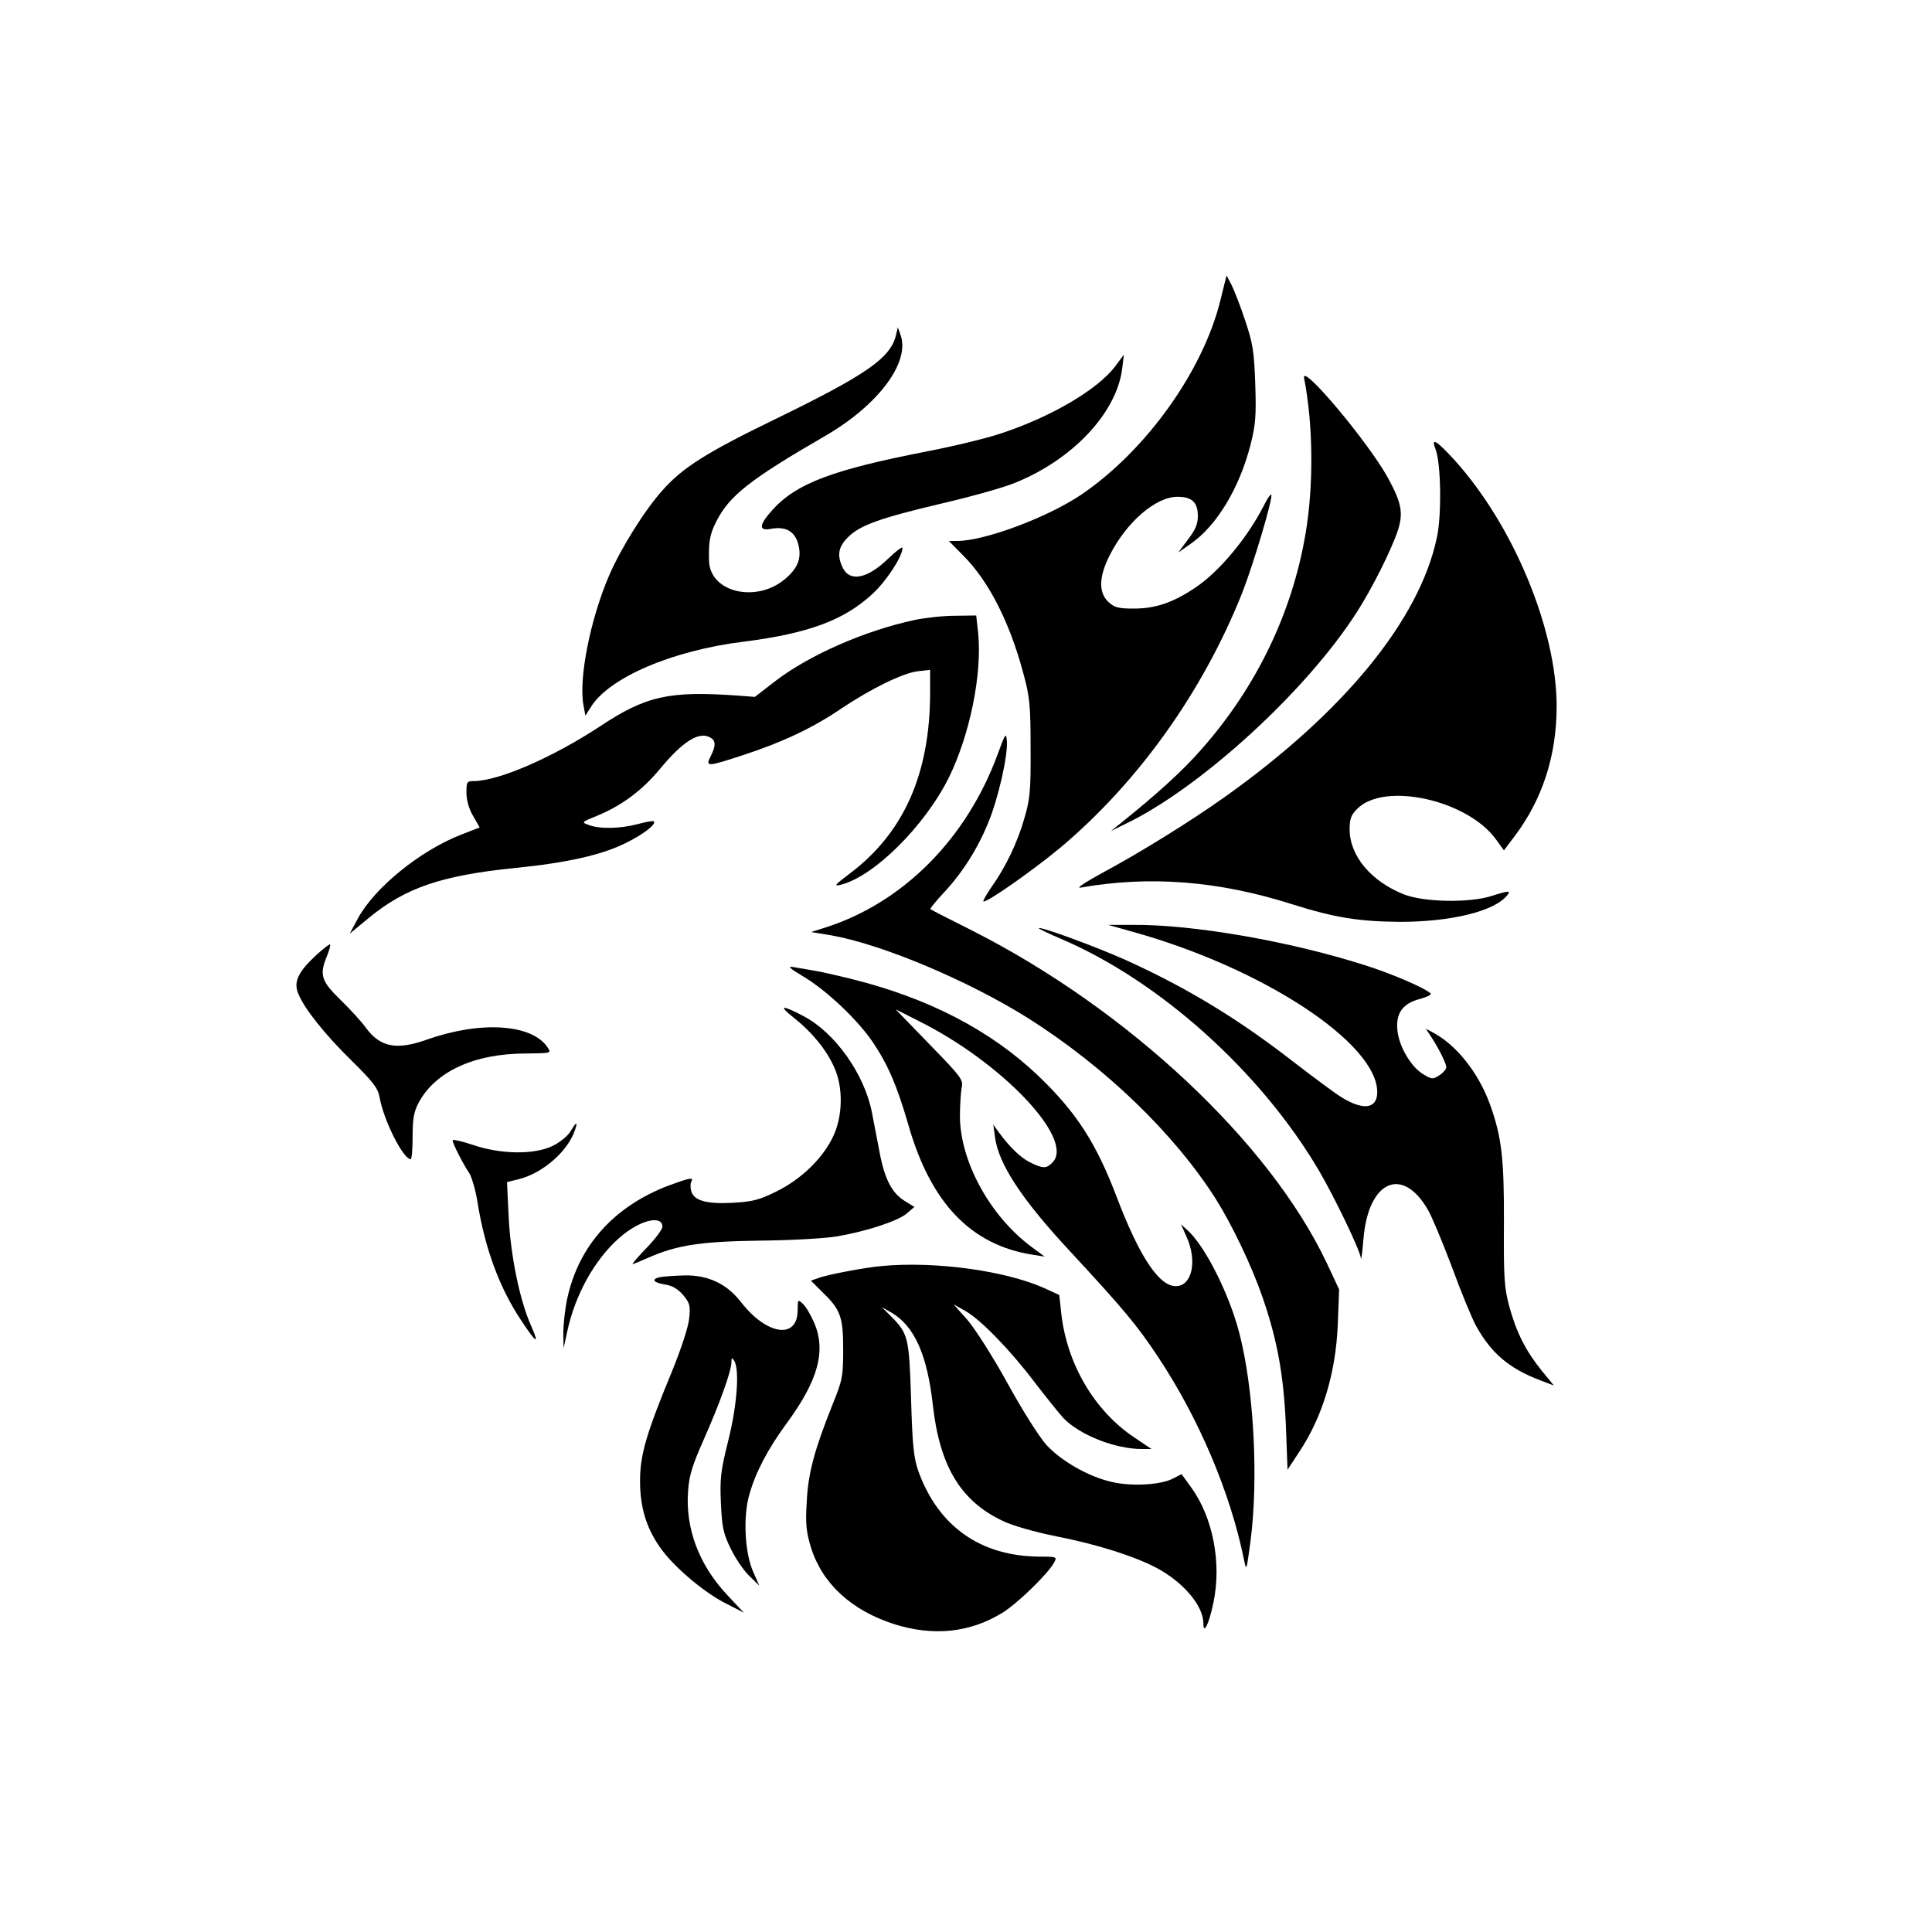
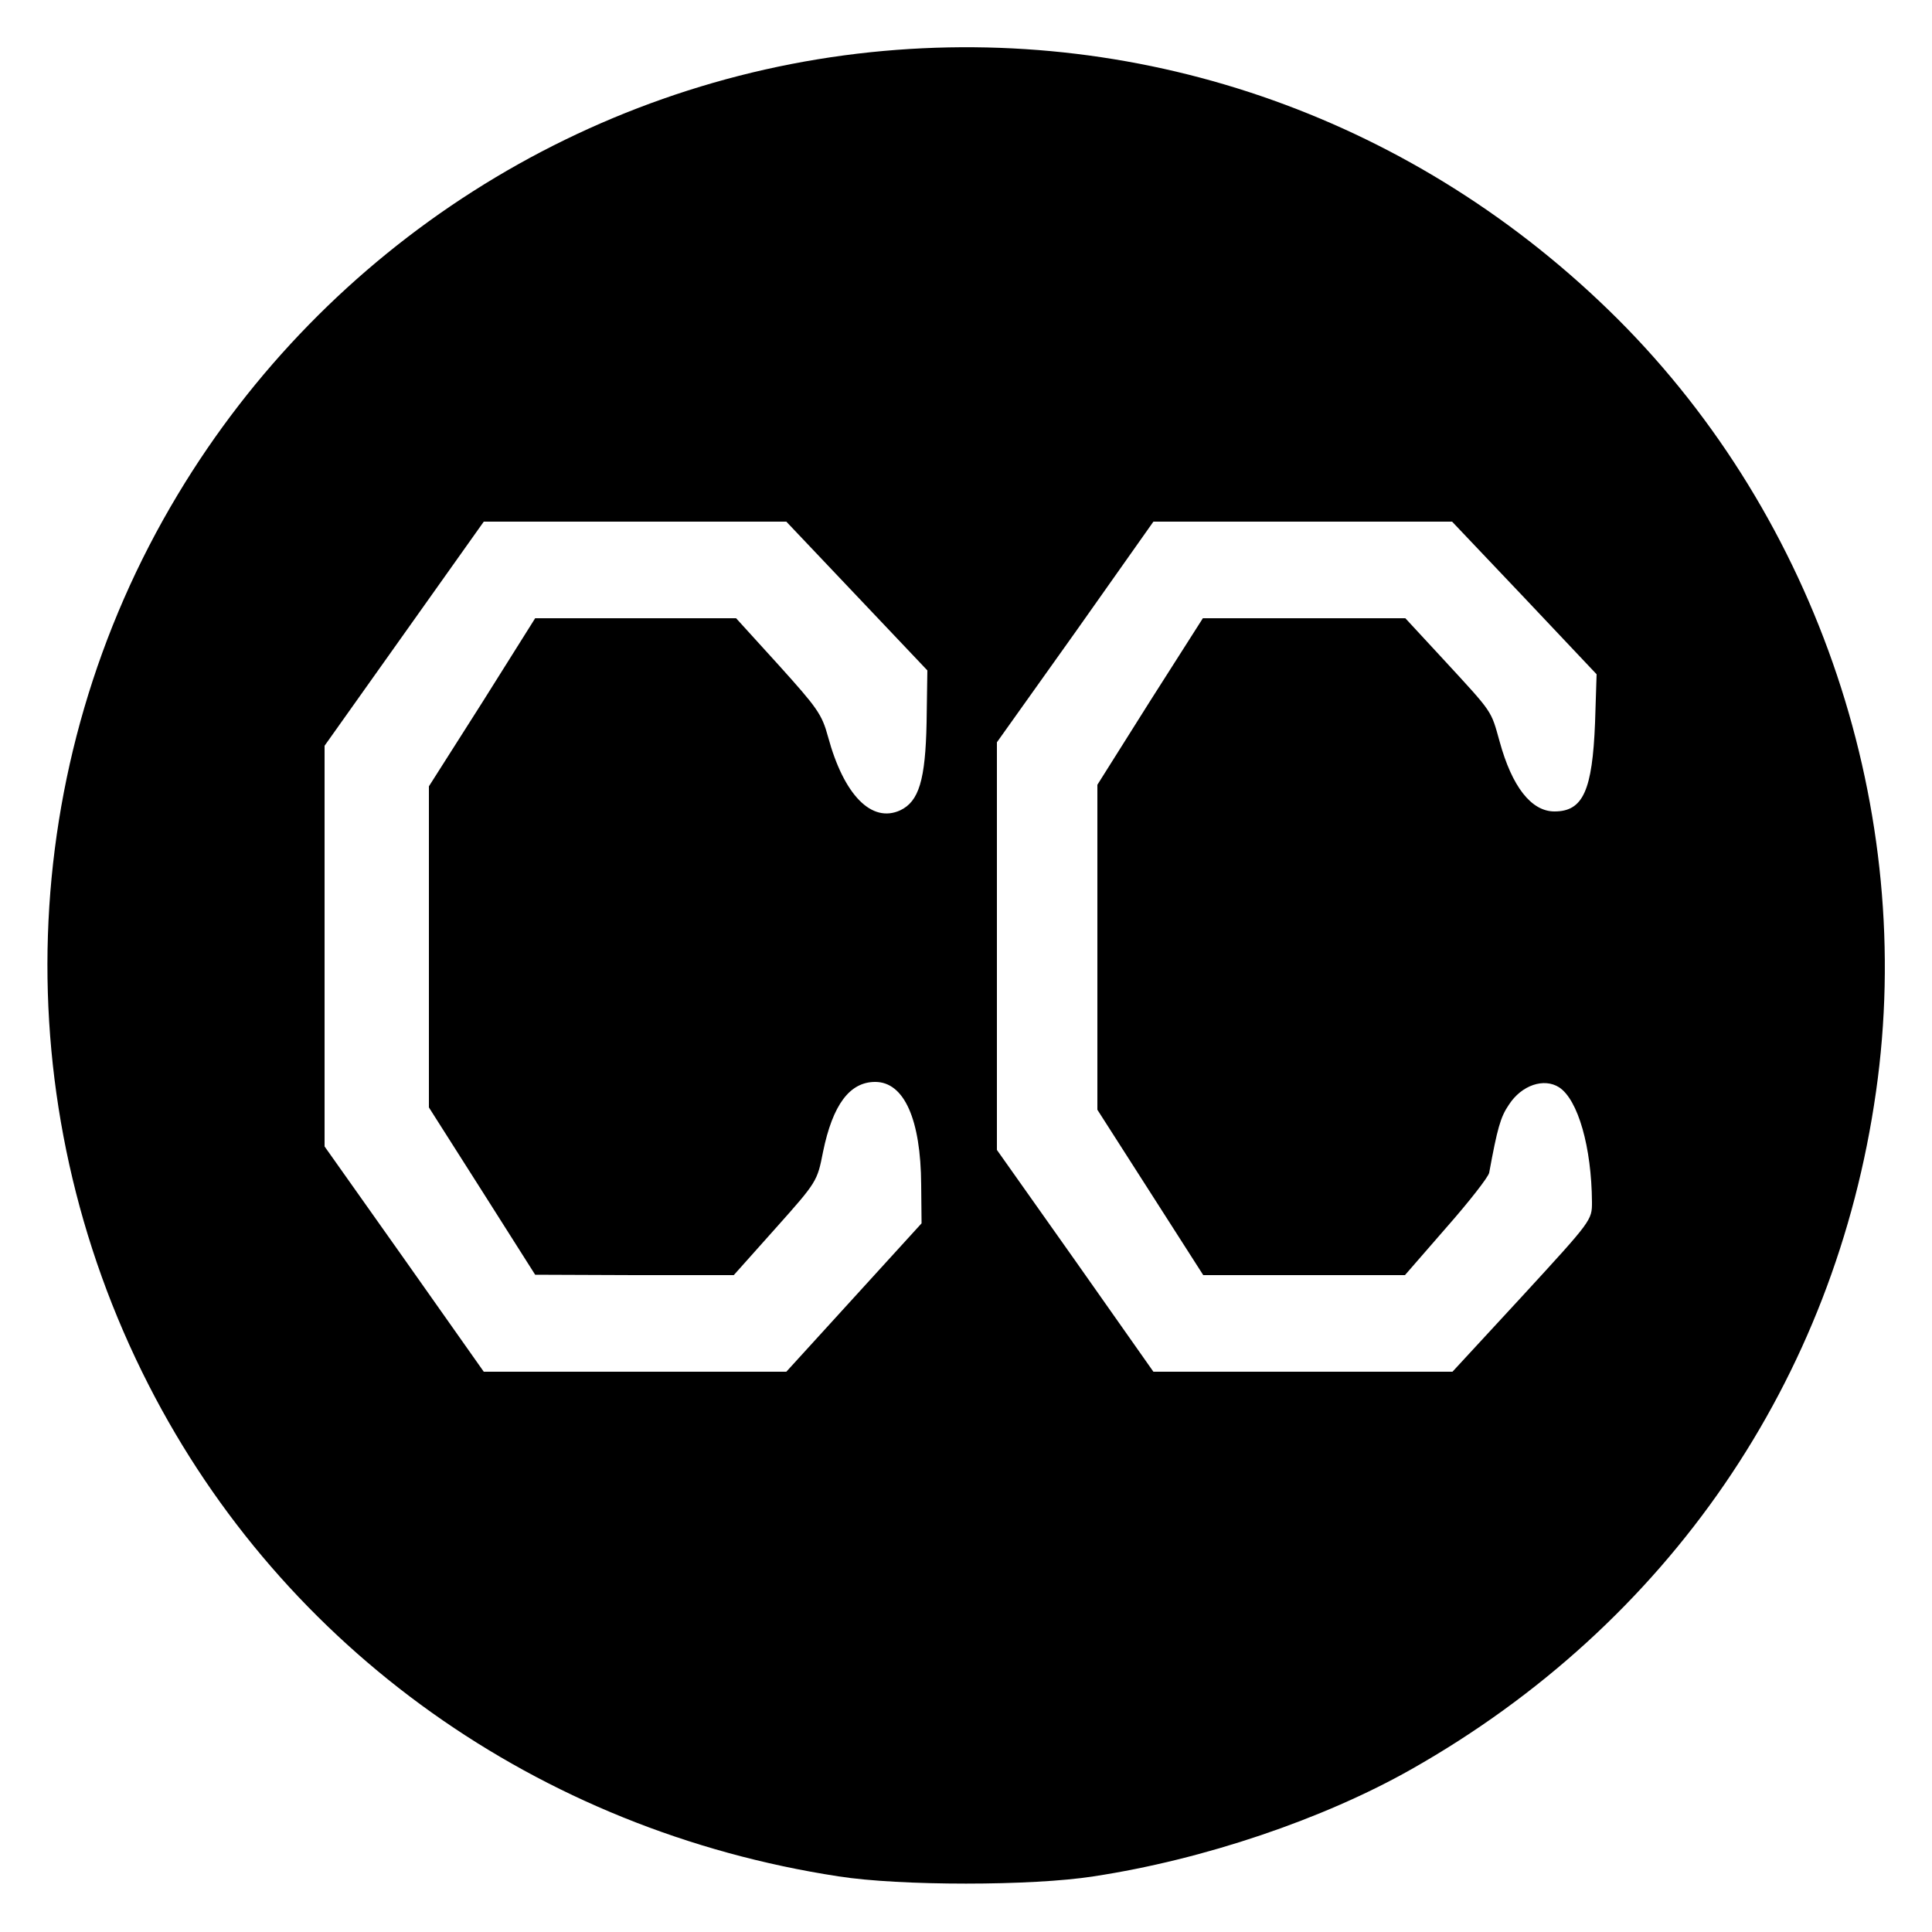
- <svg xmlns="http://www.w3.org/2000/svg" version="1.0" width="700pt" height="700pt" viewBox="0 0 700 700" preserveAspectRatio="xMidYMid meet">
-   <g transform="translate(0,700) scale(0.1,-0.1)" fill="#000000" stroke="none">
-     <path d="M4422 5913 c-63 -257 -269 -545 -504 -705 -123 -83 -351 -168 -450 -168 l-30 0 53 -54 c91 -91 167 -240 216 -423 24 -87 27 -117 27 -273 1 -153 -2 -185 -22 -253 -25 -89 -69 -180 -119 -250 -19 -27 -32 -51 -30 -53 8 -8 179 112 278 194 282 237 516 564 659 922 41 104 114 349 106 358 -3 2 -15 -16 -27 -40 -59 -116 -161 -239 -248 -297 -80 -54 -144 -76 -223 -76 -57 0 -70 4 -92 24 -36 34 -35 90 4 168 61 121 167 213 246 213 53 0 74 -20 74 -70 0 -29 -9 -50 -36 -85 l-35 -47 44 31 c95 65 178 203 218 360 18 71 21 104 17 220 -4 119 -9 148 -37 231 -17 52 -40 110 -49 128 l-18 34 -22 -89z" />
-     <path d="M3246 5784 c-21 -82 -107 -142 -438 -303 -249 -121 -335 -175 -409 -259 -65 -73 -149 -208 -192 -307 -68 -158 -111 -373 -93 -470 l7 -38 19 30 c65 107 294 206 554 238 236 30 364 78 467 173 51 47 109 136 109 167 0 6 -24 -12 -54 -41 -75 -72 -139 -84 -164 -28 -20 43 -14 74 21 108 43 43 115 69 340 122 103 24 222 57 263 74 210 84 370 254 390 415 l6 50 -32 -43 c-63 -83 -229 -181 -409 -241 -52 -18 -176 -48 -275 -67 -338 -66 -469 -115 -555 -209 -52 -57 -54 -80 -7 -71 50 9 82 -7 96 -48 16 -51 5 -89 -40 -129 -103 -94 -278 -56 -281 61 -2 70 3 97 27 144 47 92 121 151 398 311 191 112 306 267 268 366 l-9 25 -7 -30z" />
-     <path d="M4725 5630 c33 -168 35 -390 5 -565 -49 -288 -179 -556 -377 -780 -67 -77 -163 -164 -293 -268 l-35 -28 55 27 c270 130 654 481 836 766 55 85 126 227 149 297 20 63 13 100 -37 191 -72 130 -315 419 -303 360z" />
-     <path d="M5201 5373 c20 -49 23 -240 5 -321 -63 -298 -337 -633 -769 -940 -122 -87 -311 -204 -442 -274 -64 -35 -97 -57 -80 -54 250 44 500 25 769 -61 153 -48 240 -62 389 -63 184 0 339 38 386 94 17 20 9 20 -54 0 -79 -26 -245 -23 -317 5 -120 47 -198 140 -198 236 0 38 5 52 28 75 98 98 398 32 502 -111 l29 -40 40 53 c100 133 151 291 151 469 0 278 -156 655 -370 892 -66 72 -86 84 -69 40z" />
-     <path d="M3315 4754 c-182 -39 -382 -127 -505 -221 l-75 -58 -65 5 c-246 17 -330 -1 -498 -113 -171 -112 -366 -197 -456 -197 -24 0 -26 -3 -26 -42 0 -27 9 -59 24 -84 l24 -42 -67 -26 c-149 -58 -315 -193 -375 -305 l-29 -54 69 57 c132 109 263 154 529 181 191 19 318 48 403 91 63 31 111 68 101 78 -2 3 -29 -2 -59 -10 -65 -17 -138 -18 -177 -3 -27 10 -27 10 32 34 87 36 162 91 227 170 82 99 141 136 181 113 21 -11 21 -30 2 -68 -20 -39 -14 -39 120 5 138 45 251 98 352 167 109 73 225 130 279 136 l44 5 0 -81 c0 -297 -96 -512 -295 -660 -50 -38 -55 -44 -30 -38 120 29 305 212 393 389 76 155 121 375 106 524 l-7 63 -76 -1 c-42 0 -107 -7 -146 -15z" />
-     <path d="M3615 4268 c-112 -306 -342 -538 -623 -628 l-53 -17 73 -12 c186 -33 496 -164 713 -300 278 -176 528 -416 680 -655 58 -92 130 -242 169 -355 54 -156 77 -283 85 -466 l6 -160 42 64 c85 127 133 288 140 462 l5 127 -46 98 c-207 436 -718 915 -1281 1201 -82 41 -152 77 -154 79 -2 2 19 28 47 58 66 70 123 158 162 254 36 85 73 247 68 299 -3 30 -6 25 -33 -49z" />
-     <path d="M4100 3625 c472 -130 890 -404 890 -582 0 -61 -51 -68 -132 -17 -24 15 -99 71 -168 124 -203 158 -387 270 -612 372 -105 47 -308 122 -314 115 -2 -2 34 -19 81 -39 356 -152 722 -480 933 -838 56 -95 151 -292 153 -320 1 -8 5 23 9 70 17 212 141 268 234 106 13 -22 52 -115 86 -205 33 -91 73 -187 87 -213 55 -100 120 -156 233 -199 l50 -19 -45 55 c-58 72 -91 138 -117 233 -18 68 -20 104 -19 298 1 237 -8 315 -51 434 -42 115 -123 216 -208 260 l-24 13 19 -29 c28 -43 55 -96 55 -111 0 -7 -11 -20 -25 -29 -23 -15 -27 -15 -57 3 -45 26 -90 102 -95 161 -6 62 20 97 83 113 25 7 42 15 37 20 -20 19 -137 70 -238 102 -272 87 -624 148 -842 146 l-88 0 85 -24z" />
-     <path d="M1142 3536 c-63 -59 -79 -95 -61 -137 22 -54 96 -147 193 -242 77 -76 95 -99 101 -131 14 -84 86 -226 113 -226 4 0 7 37 7 83 0 65 5 90 22 122 61 113 201 178 390 178 91 1 91 1 77 22 -56 85 -242 97 -435 29 -112 -40 -171 -29 -224 43 -15 21 -56 66 -91 100 -70 68 -78 91 -49 160 8 20 13 38 11 41 -3 2 -27 -17 -54 -42z" />
-     <path d="M2909 3463 c87 -52 201 -160 256 -243 54 -81 86 -157 126 -295 81 -284 227 -436 450 -471 l44 -7 -50 37 c-148 111 -255 306 -257 469 0 40 3 87 6 105 7 29 1 38 -116 158 l-123 127 85 -43 c299 -149 562 -425 485 -510 -23 -25 -36 -25 -84 -1 -36 19 -73 55 -114 111 l-18 25 6 -45 c13 -98 97 -226 275 -417 189 -204 241 -266 315 -378 149 -224 263 -494 312 -735 9 -44 9 -43 23 60 31 229 13 559 -40 761 -37 143 -125 317 -189 373 l-22 20 20 -45 c40 -88 20 -179 -39 -179 -61 0 -132 108 -214 323 -74 195 -146 307 -284 439 -173 165 -400 283 -681 352 -53 13 -114 27 -136 30 -22 4 -53 9 -70 12 -23 4 -16 -3 34 -33z" />
-     <path d="M2878 3311 c63 -50 116 -114 144 -177 34 -73 32 -181 -5 -255 -38 -78 -115 -152 -204 -196 -63 -31 -87 -37 -159 -41 -96 -5 -141 8 -150 44 -3 12 -3 28 1 33 10 17 -8 13 -81 -14 -199 -75 -328 -219 -369 -411 -8 -38 -14 -94 -14 -124 l1 -55 13 60 c29 135 100 262 189 340 72 64 156 85 156 40 0 -9 -25 -43 -57 -76 -31 -32 -54 -59 -51 -59 3 0 30 11 59 24 103 45 189 58 404 61 110 1 234 8 275 15 104 17 225 56 256 84 l27 23 -34 21 c-48 29 -75 82 -93 182 -9 47 -21 110 -27 140 -27 138 -133 288 -247 348 -81 43 -94 40 -34 -7z" />
-     <path d="M2067 2901 c-9 -16 -38 -40 -65 -53 -66 -32 -187 -31 -289 4 -40 13 -73 21 -73 16 0 -11 38 -86 60 -118 9 -14 23 -61 30 -105 26 -165 79 -310 157 -427 57 -87 69 -93 37 -21 -41 92 -74 253 -81 394 l-6 126 44 11 c87 22 179 103 203 180 10 30 4 28 -17 -7z" />
-     <path d="M3195 2413 c-59 -5 -202 -32 -231 -44 l-26 -9 40 -40 c68 -65 77 -91 77 -210 0 -98 -3 -111 -39 -200 -65 -163 -88 -247 -93 -351 -5 -80 -2 -109 15 -165 41 -132 147 -229 303 -279 141 -44 272 -31 390 41 54 33 167 142 189 184 10 19 8 20 -52 20 -214 1 -367 108 -440 308 -17 48 -22 90 -27 262 -7 224 -10 238 -73 301 l-33 33 35 -20 c83 -48 130 -154 150 -336 25 -221 101 -347 254 -419 35 -17 117 -40 191 -55 149 -29 284 -72 366 -115 97 -52 169 -137 169 -201 0 -43 20 -3 36 73 31 145 -1 312 -81 421 l-34 47 -33 -17 c-44 -22 -147 -28 -217 -12 -84 18 -184 75 -239 134 -27 30 -87 125 -142 225 -54 98 -117 196 -145 229 l-50 56 43 -24 c56 -32 163 -142 252 -260 40 -52 86 -109 102 -127 59 -62 188 -113 285 -113 l35 0 -61 41 c-146 97 -246 268 -266 452 l-7 65 -57 26 c-140 62 -392 97 -586 79z" />
-     <path d="M2393 2373 c-35 -7 -27 -20 16 -27 27 -4 47 -16 66 -38 24 -29 27 -38 22 -85 -3 -31 -29 -110 -62 -191 -93 -225 -116 -303 -116 -397 0 -95 22 -168 70 -238 46 -68 153 -160 234 -203 l72 -37 -61 65 c-102 109 -151 241 -141 375 4 59 16 95 58 190 58 131 99 246 99 277 0 17 2 18 10 6 20 -31 11 -160 -21 -288 -28 -112 -31 -139 -27 -229 4 -88 9 -110 36 -165 17 -35 47 -79 67 -98 l36 -35 -22 50 c-31 70 -37 201 -14 280 23 82 68 166 133 255 116 157 146 265 102 367 -12 28 -30 59 -41 69 -18 17 -19 16 -19 -23 0 -107 -112 -91 -205 29 -52 67 -119 98 -204 97 -37 -1 -76 -4 -88 -6z" />
+ <svg xmlns="http://www.w3.org/2000/svg" version="1.0" width="500pt" height="500pt" viewBox="0 0 500 500" preserveAspectRatio="xMidYMid meet">
+   <g transform="translate(0,500) scale(0.1,-0.1)" fill="#000000" stroke="none">
+     <path d="M2254 4865 c-741 -77 -1408 -502 -1794 -1145 -421 -700 -450 -1572 -75 -2305 349 -683 1008 -1152 1785 -1271 159 -25 501 -25 660 0 284 43 595 148 824 278 663 376 1095 1006 1201 1752 104 726 -150 1483 -669 2001 -516 514 -1217 764 -1932 690z m-36 -1408 l182 -192 -2 -135 c-3 -149 -20 -204 -68 -227 -74 -34 -146 39 -187 190 -16 59 -28 75 -128 186 l-110 121 -260 0 -260 0 -137 -218 -138 -217 0 -416 0 -415 138 -217 137 -216 257 -1 257 0 108 121 c108 121 108 122 123 198 25 122 69 181 135 181 75 0 118 -97 119 -266 l1 -100 -175 -192 -175 -192 -391 0 -392 0 -206 292 -206 291 0 519 0 518 206 290 206 290 392 0 391 0 183 -193z m1727 -4 l187 -198 -4 -125 c-7 -176 -31 -230 -105 -230 -60 0 -110 64 -142 181 -23 82 -16 72 -145 212 l-99 107 -262 0 -262 0 -137 -215 -136 -216 0 -420 0 -421 137 -214 137 -214 261 0 261 0 107 123 c59 67 109 131 111 142 21 114 29 144 51 176 33 51 91 70 130 45 49 -32 84 -155 85 -297 0 -47 0 -47 -180 -243 l-181 -196 -387 0 -387 0 -202 287 -203 287 0 527 0 528 203 285 202 286 387 0 386 0 187 -197z" />
  </g>
</svg>
